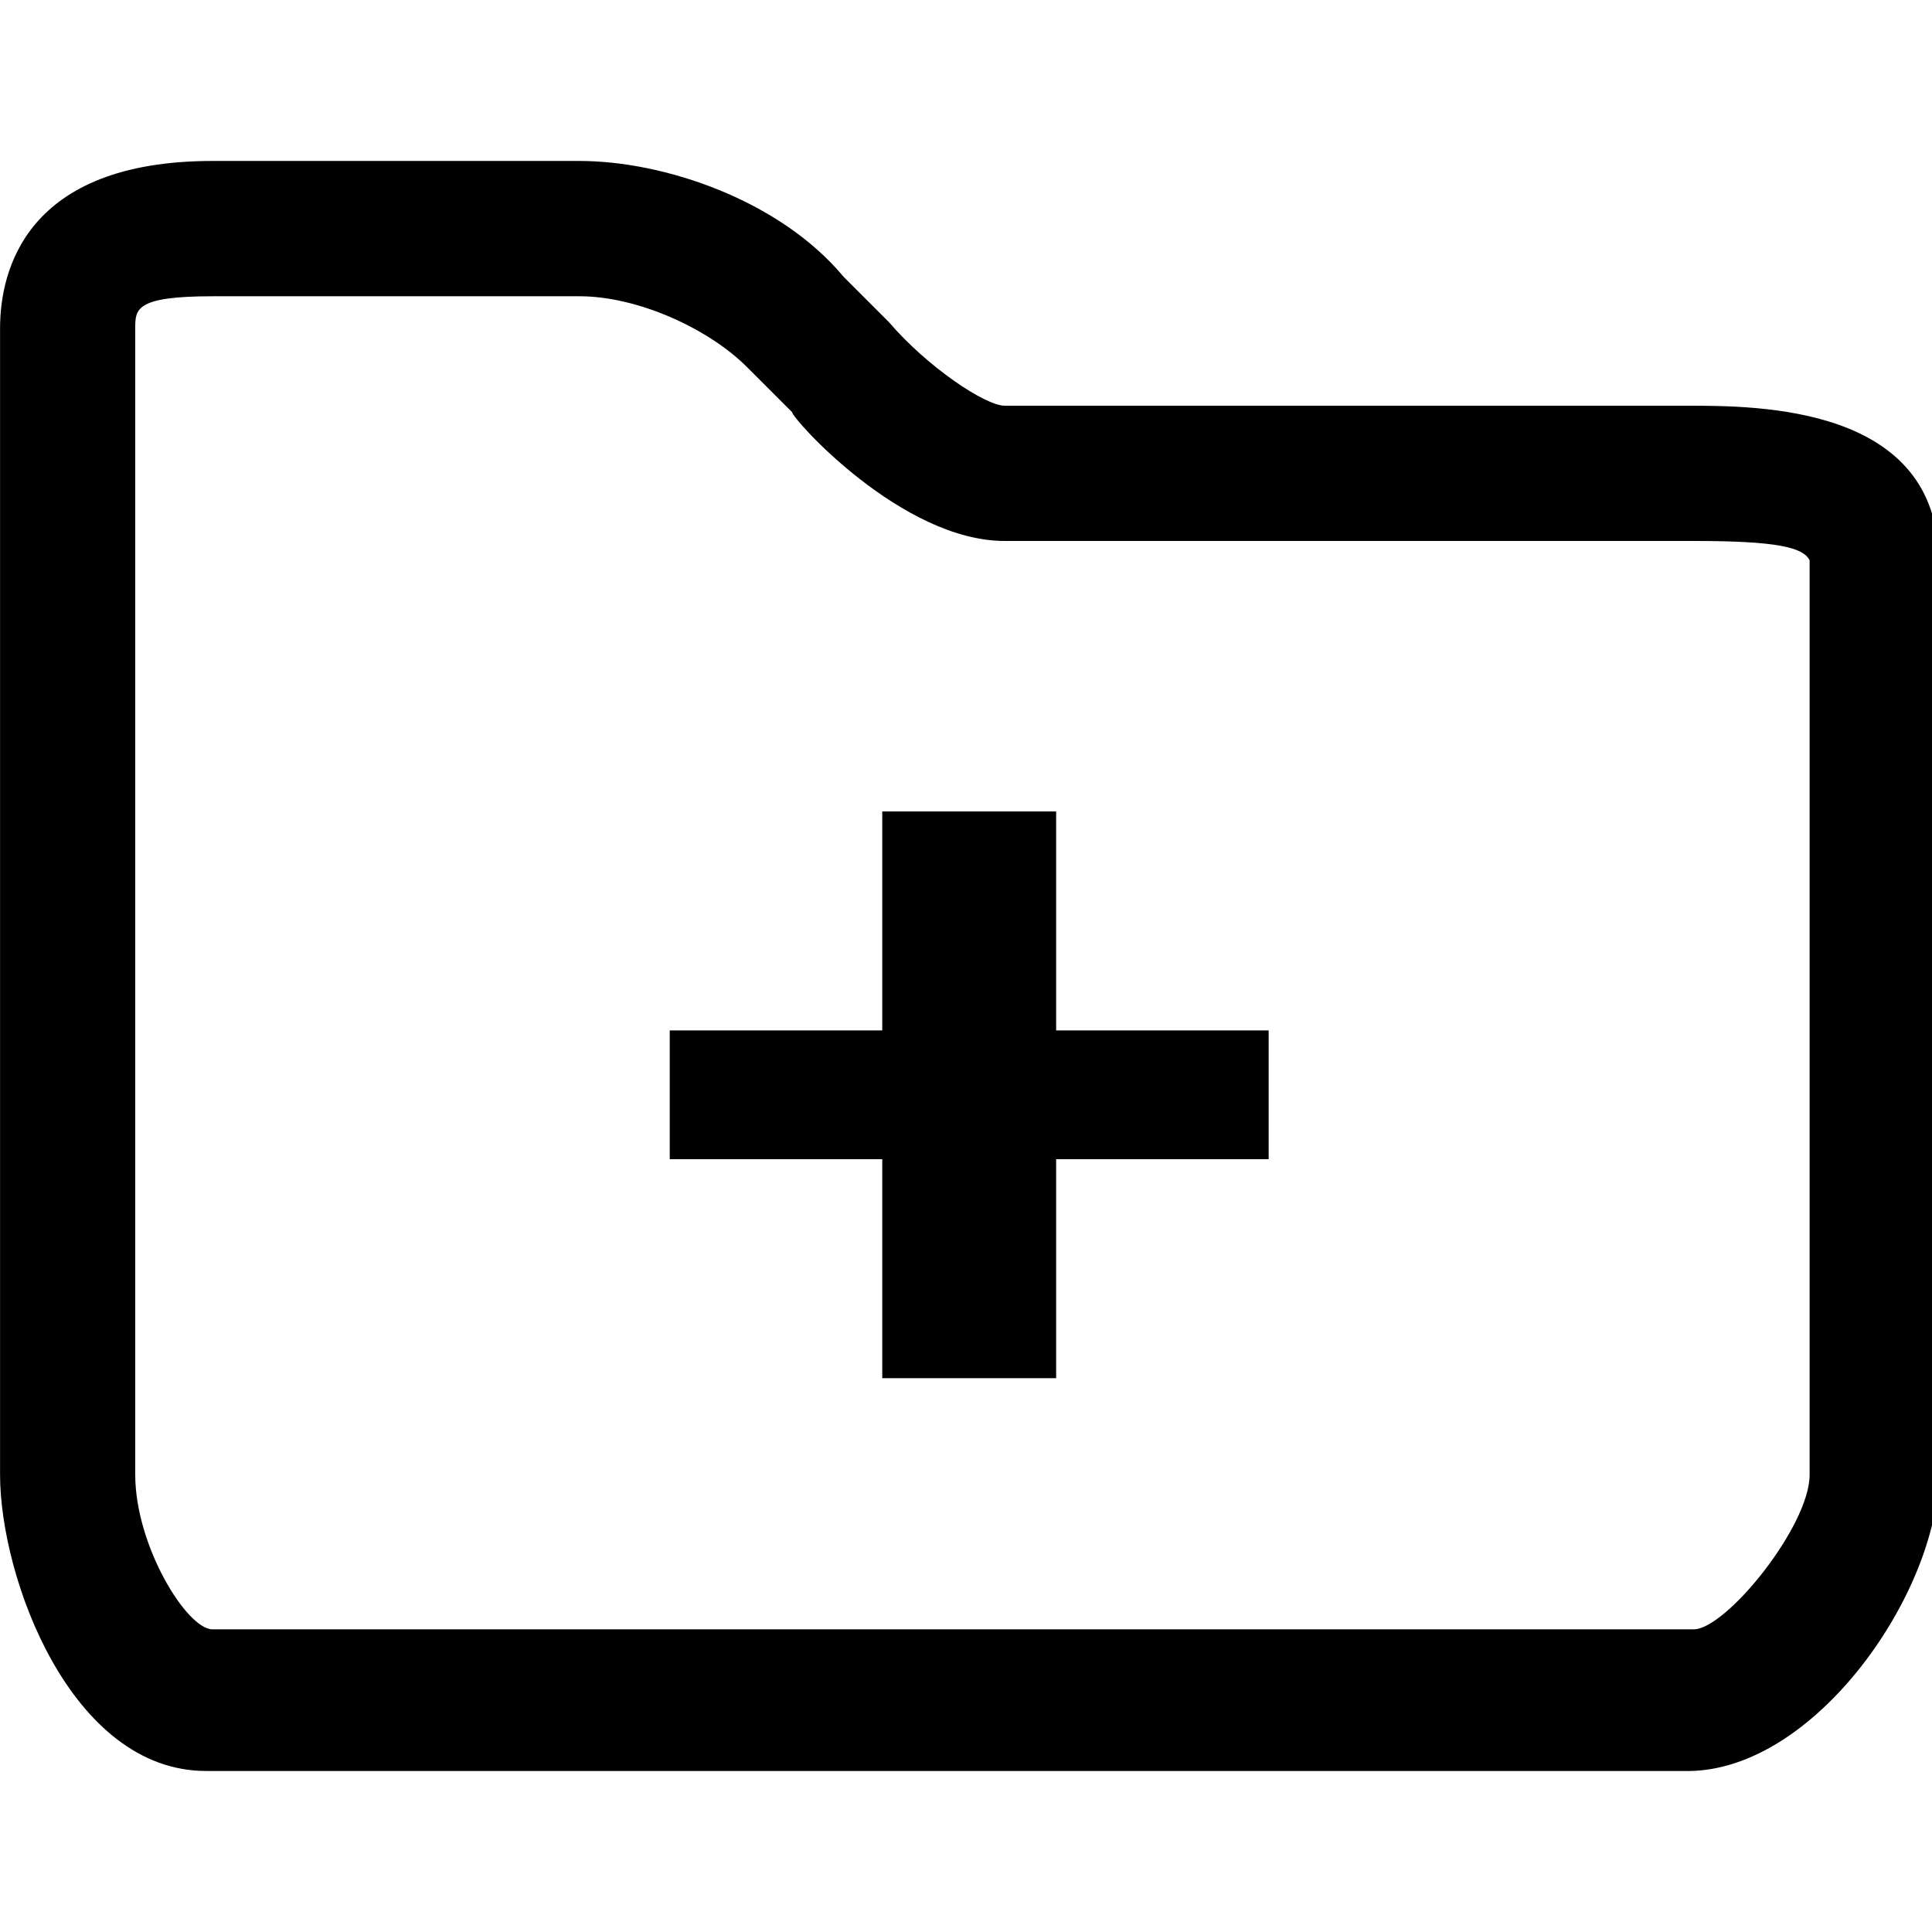
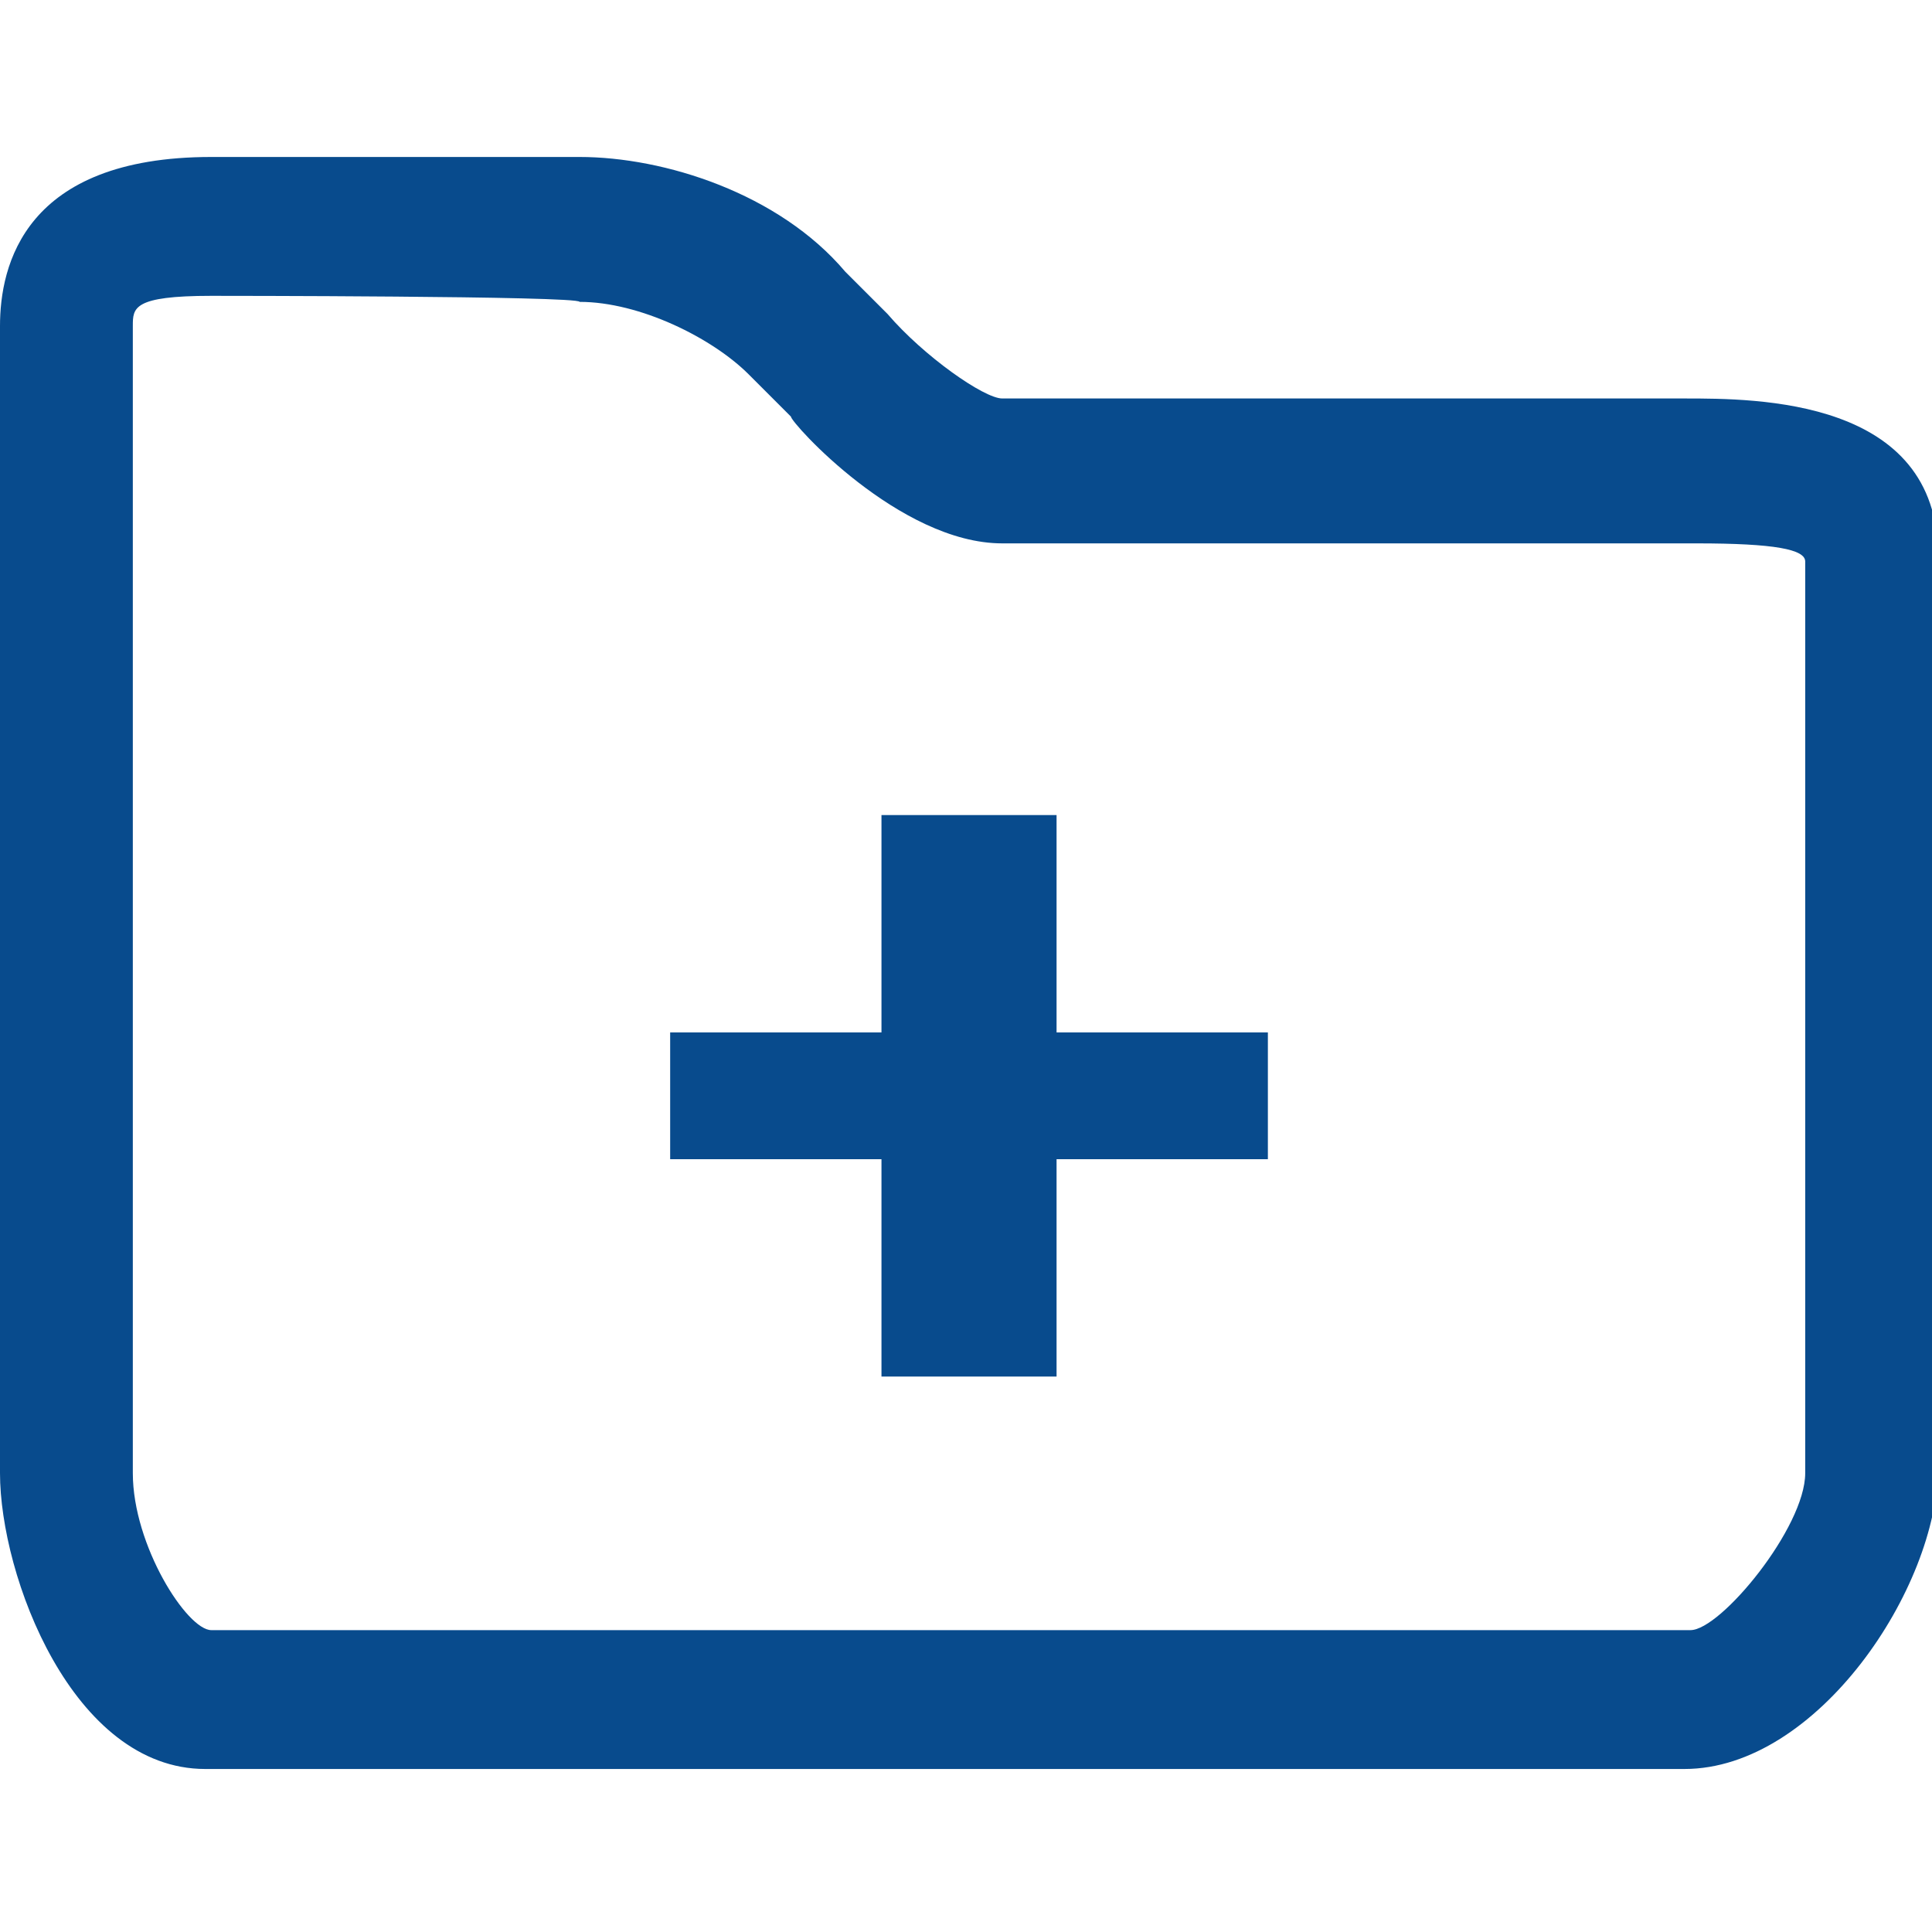
- <svg xmlns="http://www.w3.org/2000/svg" version="1.1" width="32" height="32" viewBox="0 0 32 32">
-   <path d="M27.947 29.333h-24.533c-2.24 0-3.413-3.2-3.413-4.907v-18.987c0-0.96 0.427-2.773 3.52-2.773h6.080c1.387 0 3.307 0.64 4.373 1.92l0.747 0.747c0.64 0.747 1.6 1.387 1.92 1.387h11.307c1.173 0 4.16 0 4.16 2.56v15.147c0 1.92-2.027 4.907-4.16 4.907zM3.52 4.907c-1.28 0-1.28 0.213-1.28 0.533v18.987c0 1.173 0.853 2.56 1.28 2.56h24.533c0.533 0 1.92-1.707 1.92-2.56v-15.147c-0.107-0.213-0.533-0.32-1.92-0.32h-11.413c-1.707 0-3.52-2.027-3.52-2.133l-0.747-0.747c-0.64-0.64-1.813-1.173-2.773-1.173h-6.080z" />
-   <path d="M21.013 19.2h-3.52v3.627h-2.88v-3.627h-3.52v-2.133h3.52v-3.627h2.88v3.627h3.52z" />
+ <svg xmlns="http://www.w3.org/2000/svg" version="1.1" id="Layer_1" x="0px" y="0px" viewBox="0 0 32 32" style="enable-background:new 0 0 32 32;" xml:space="preserve">
+   <style type="text/css">
+ 	.st0{fill:#084B8D;}
+ </style>
+   <path class="st0" d="M27.9,29.3H3.4c-2.2,0-3.4-3.2-3.4-4.9v-19c0-1,0.4-2.8,3.5-2.8h6.1c1.4,0,3.3,0.6,4.4,1.9l0.7,0.7  c0.6,0.7,1.6,1.4,1.9,1.4h11.3c1.2,0,4.2,0,4.2,2.6v15.1C32.1,26.3,30.1,29.3,27.9,29.3L27.9,29.3z M3.5,4.9c-1.3,0-1.3,0.2-1.3,0.5  v19c0,1.2,0.9,2.6,1.3,2.6h24.5c0.5,0,1.9-1.7,1.9-2.6V9.3C29.9,9.1,29.4,9,28.1,9H16.6c-1.7,0-3.5-2-3.5-2.1l-0.7-0.7  c-0.6-0.6-1.8-1.2-2.8-1.2C9.6,4.9,3.5,4.9,3.5,4.9z" />
+   <path class="st0" d="M21,19.2h-3.5v3.6h-2.9v-3.6h-3.5v-2.1h3.5v-3.6h2.9v3.6H21V19.2z" />
</svg>
